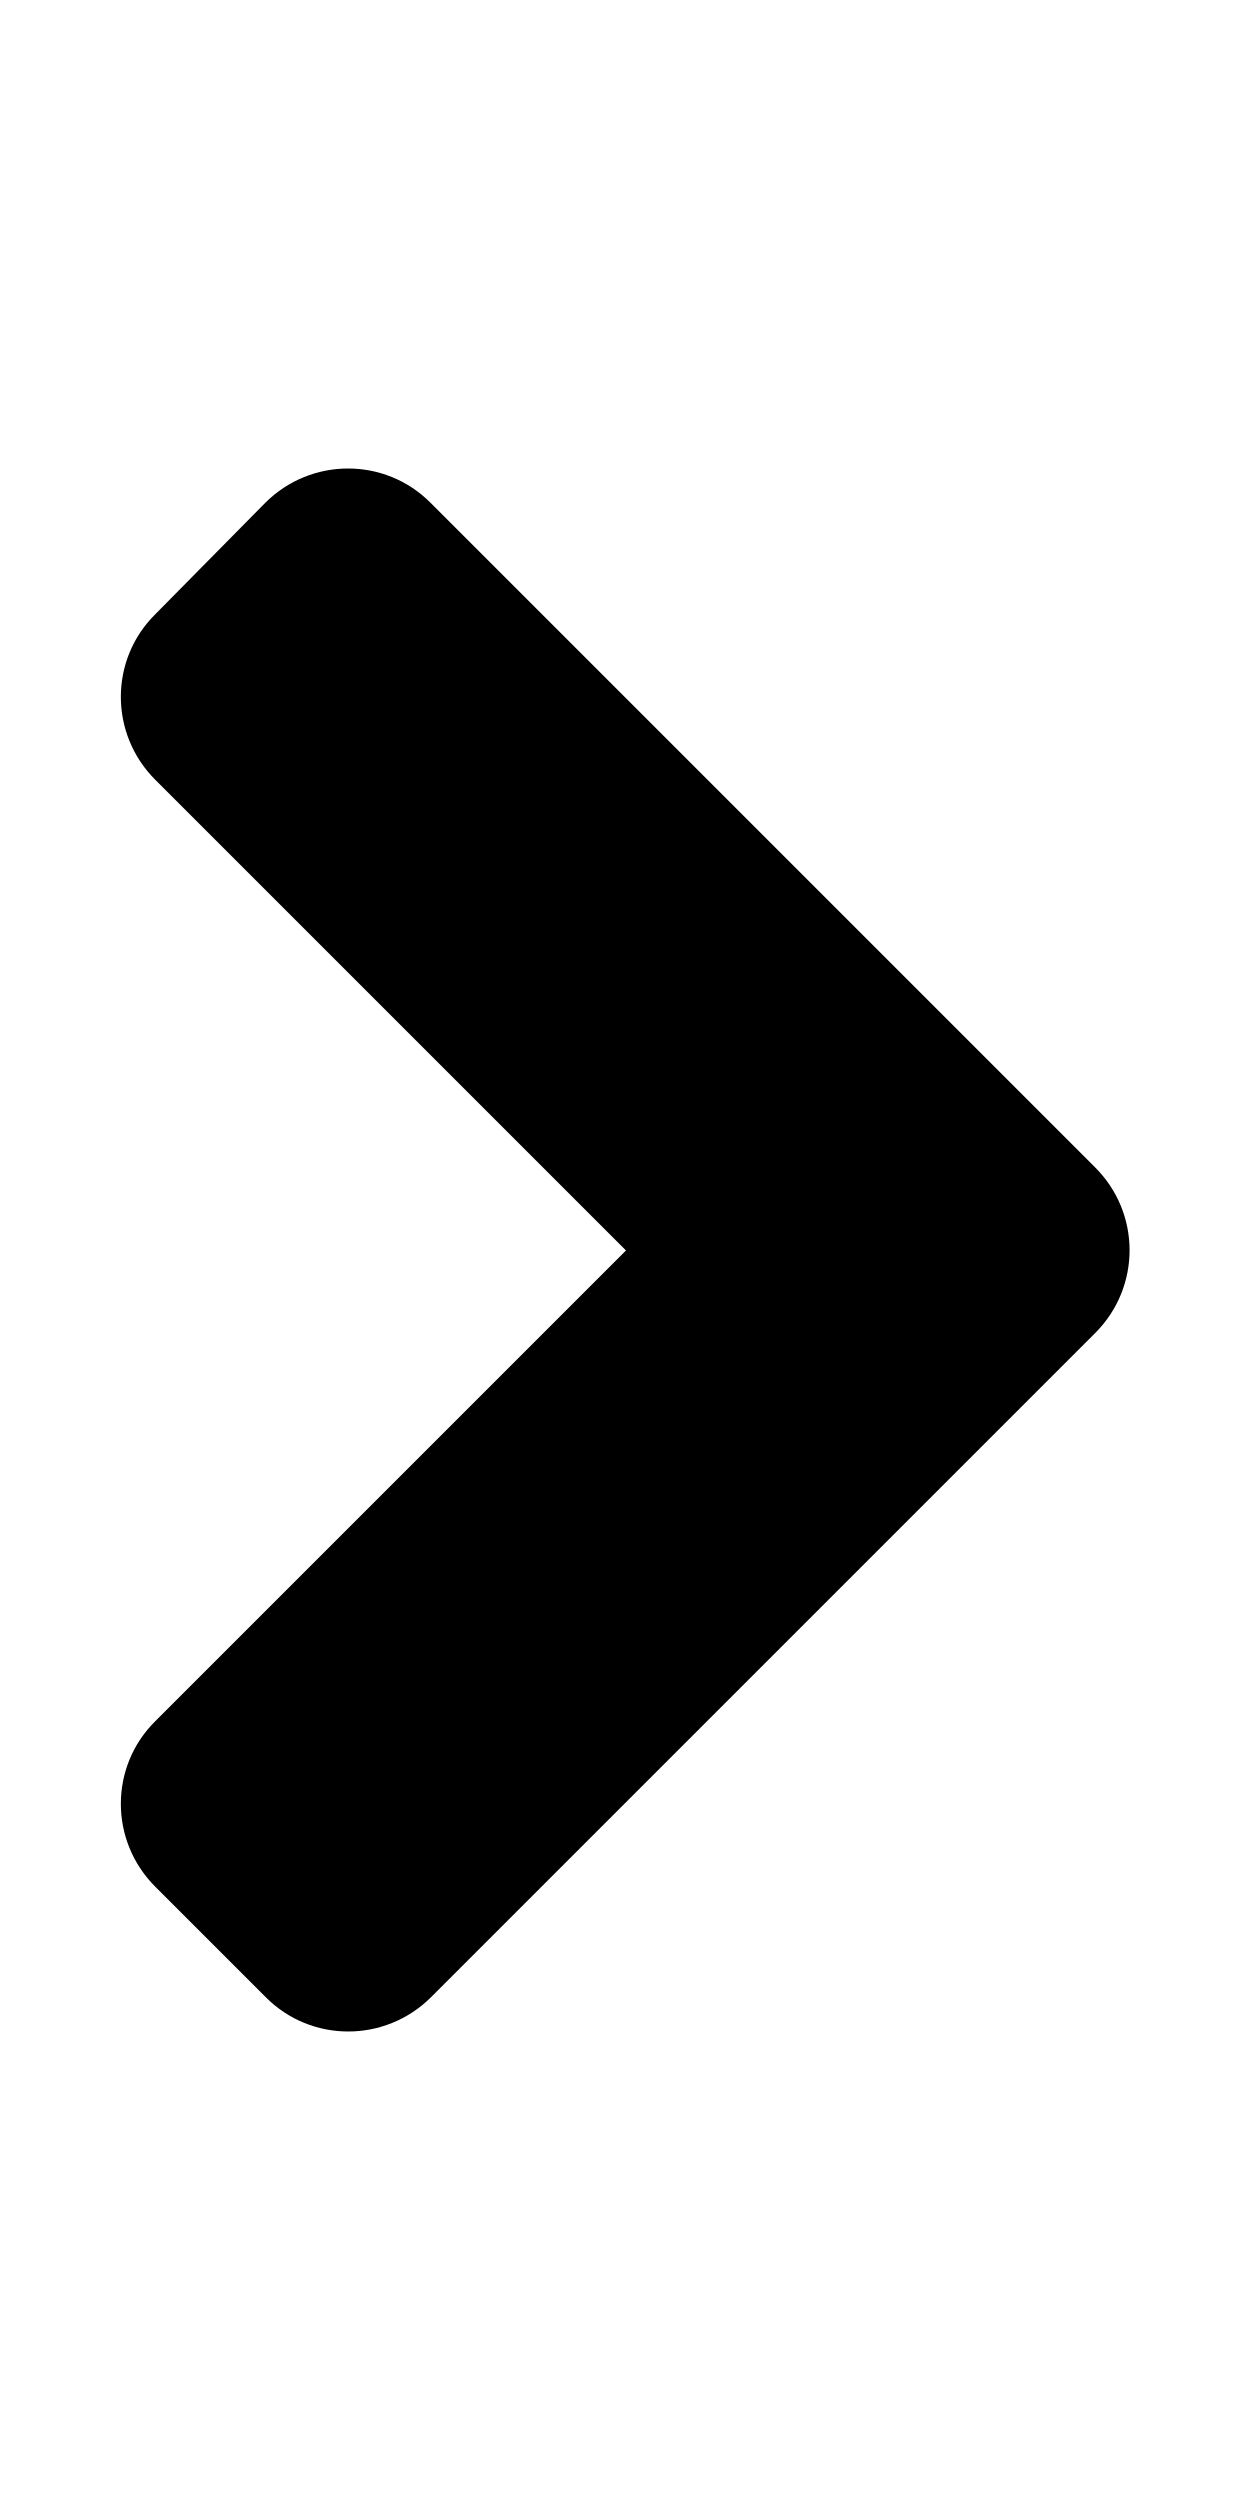
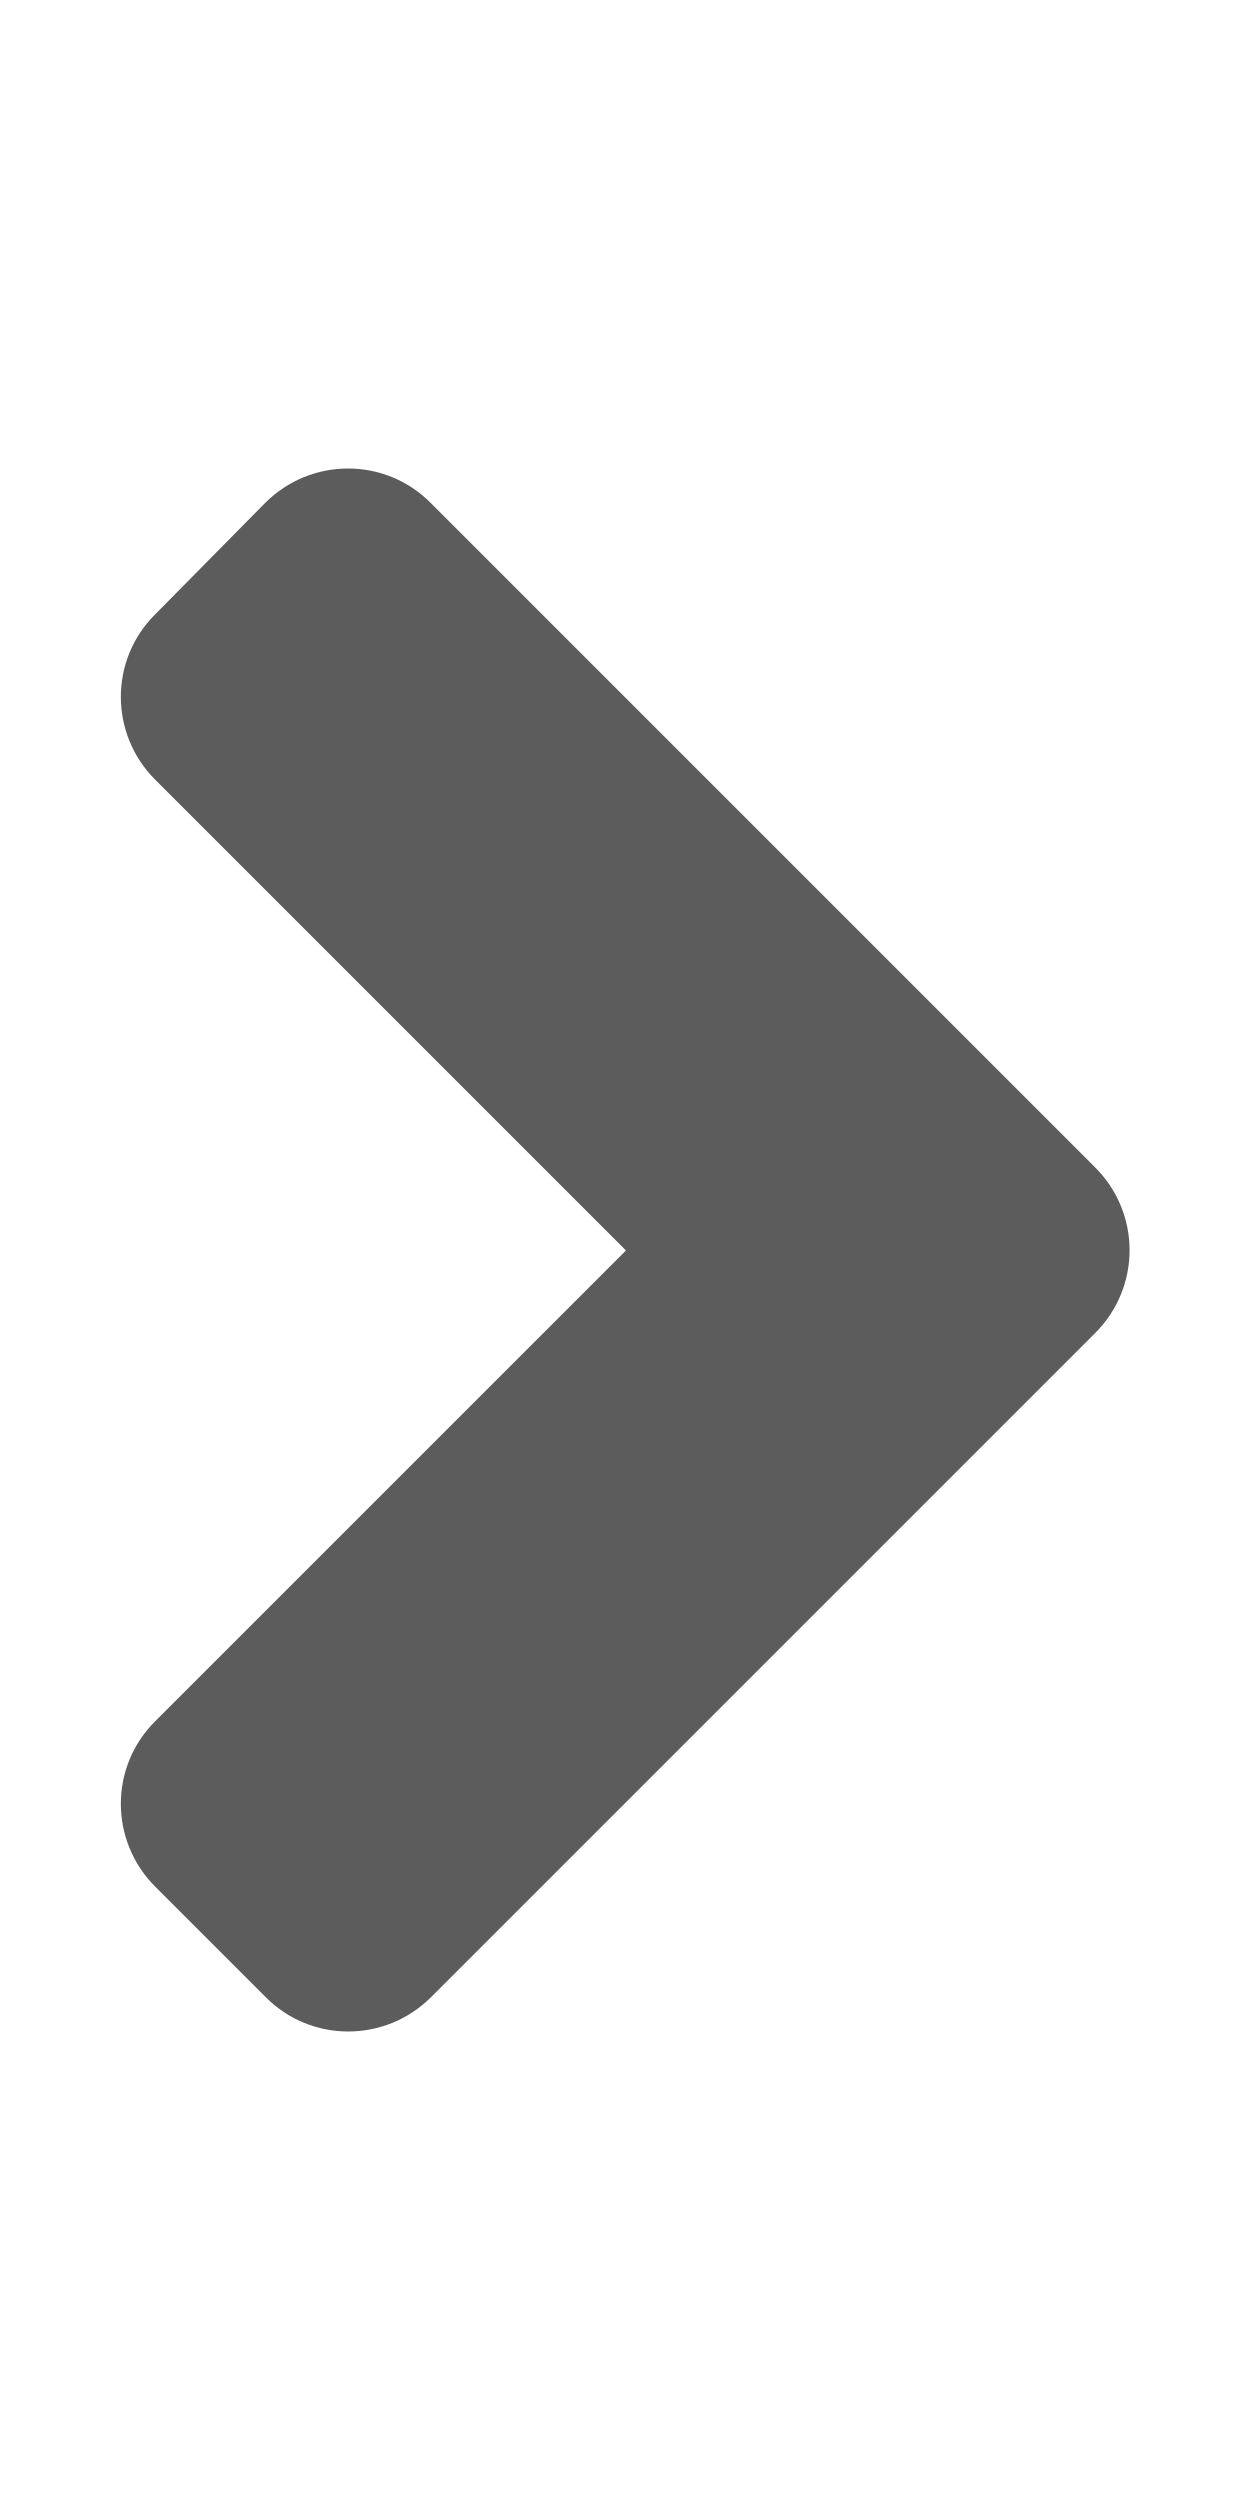
<svg xmlns="http://www.w3.org/2000/svg" aria-hidden="true" focusable="false" data-prefix="fas" data-icon="angle-right" class="svg-inline--fa fa-angle-right fa-w-8" role="img" viewBox="0 0 256 512">
-   <path fill="currentColor" d="M224.3 273l-136 136c-9.4 9.4-24.6 9.4-33.9 0l-22.6-22.6c-9.4-9.4-9.4-24.6 0-33.9l96.4-96.4-96.4-96.4c-9.4-9.4-9.4-24.6 0-33.9L54.3 103c9.4-9.4 24.6-9.4 33.9 0l136 136c9.5 9.4 9.5 24.6.1 34z" />
+   <path fill="#5C5C5C" d="M224.3 273l-136 136c-9.4 9.4-24.6 9.4-33.9 0l-22.6-22.6c-9.4-9.4-9.4-24.6 0-33.9l96.4-96.4-96.4-96.4c-9.4-9.4-9.4-24.6 0-33.9L54.3 103c9.4-9.4 24.6-9.4 33.9 0l136 136c9.5 9.4 9.5 24.6.1 34z" />
</svg>
